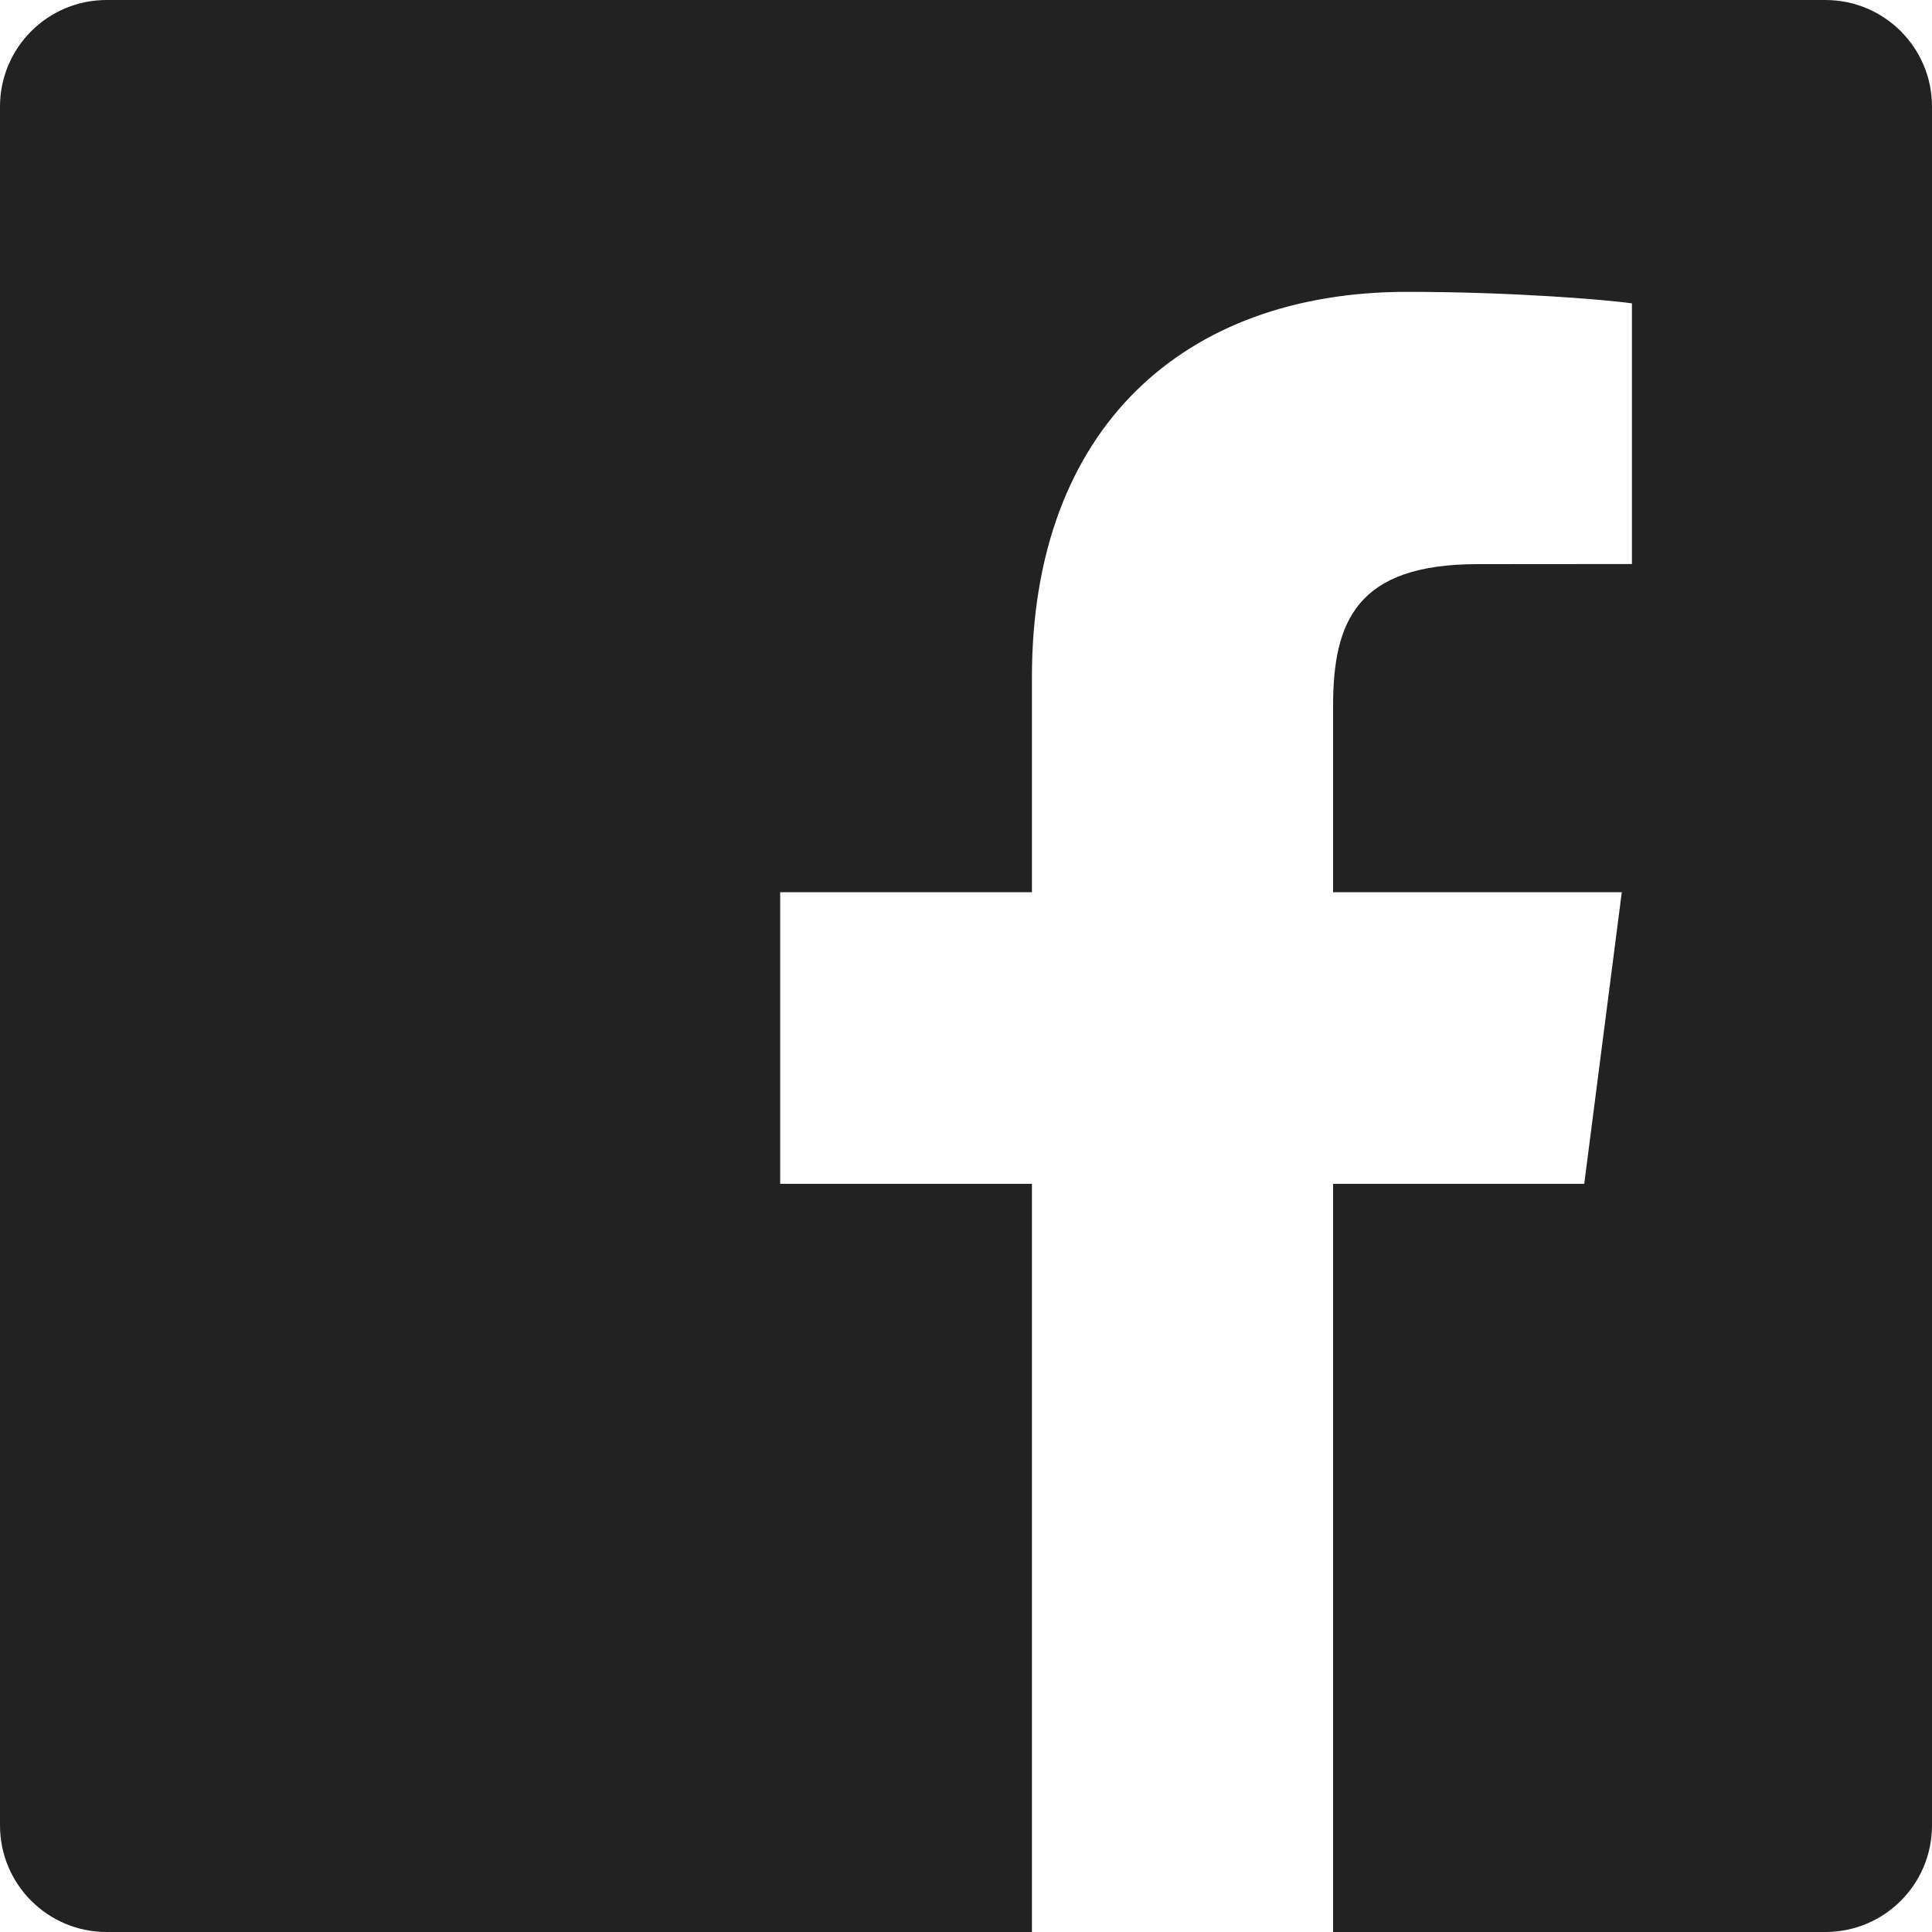
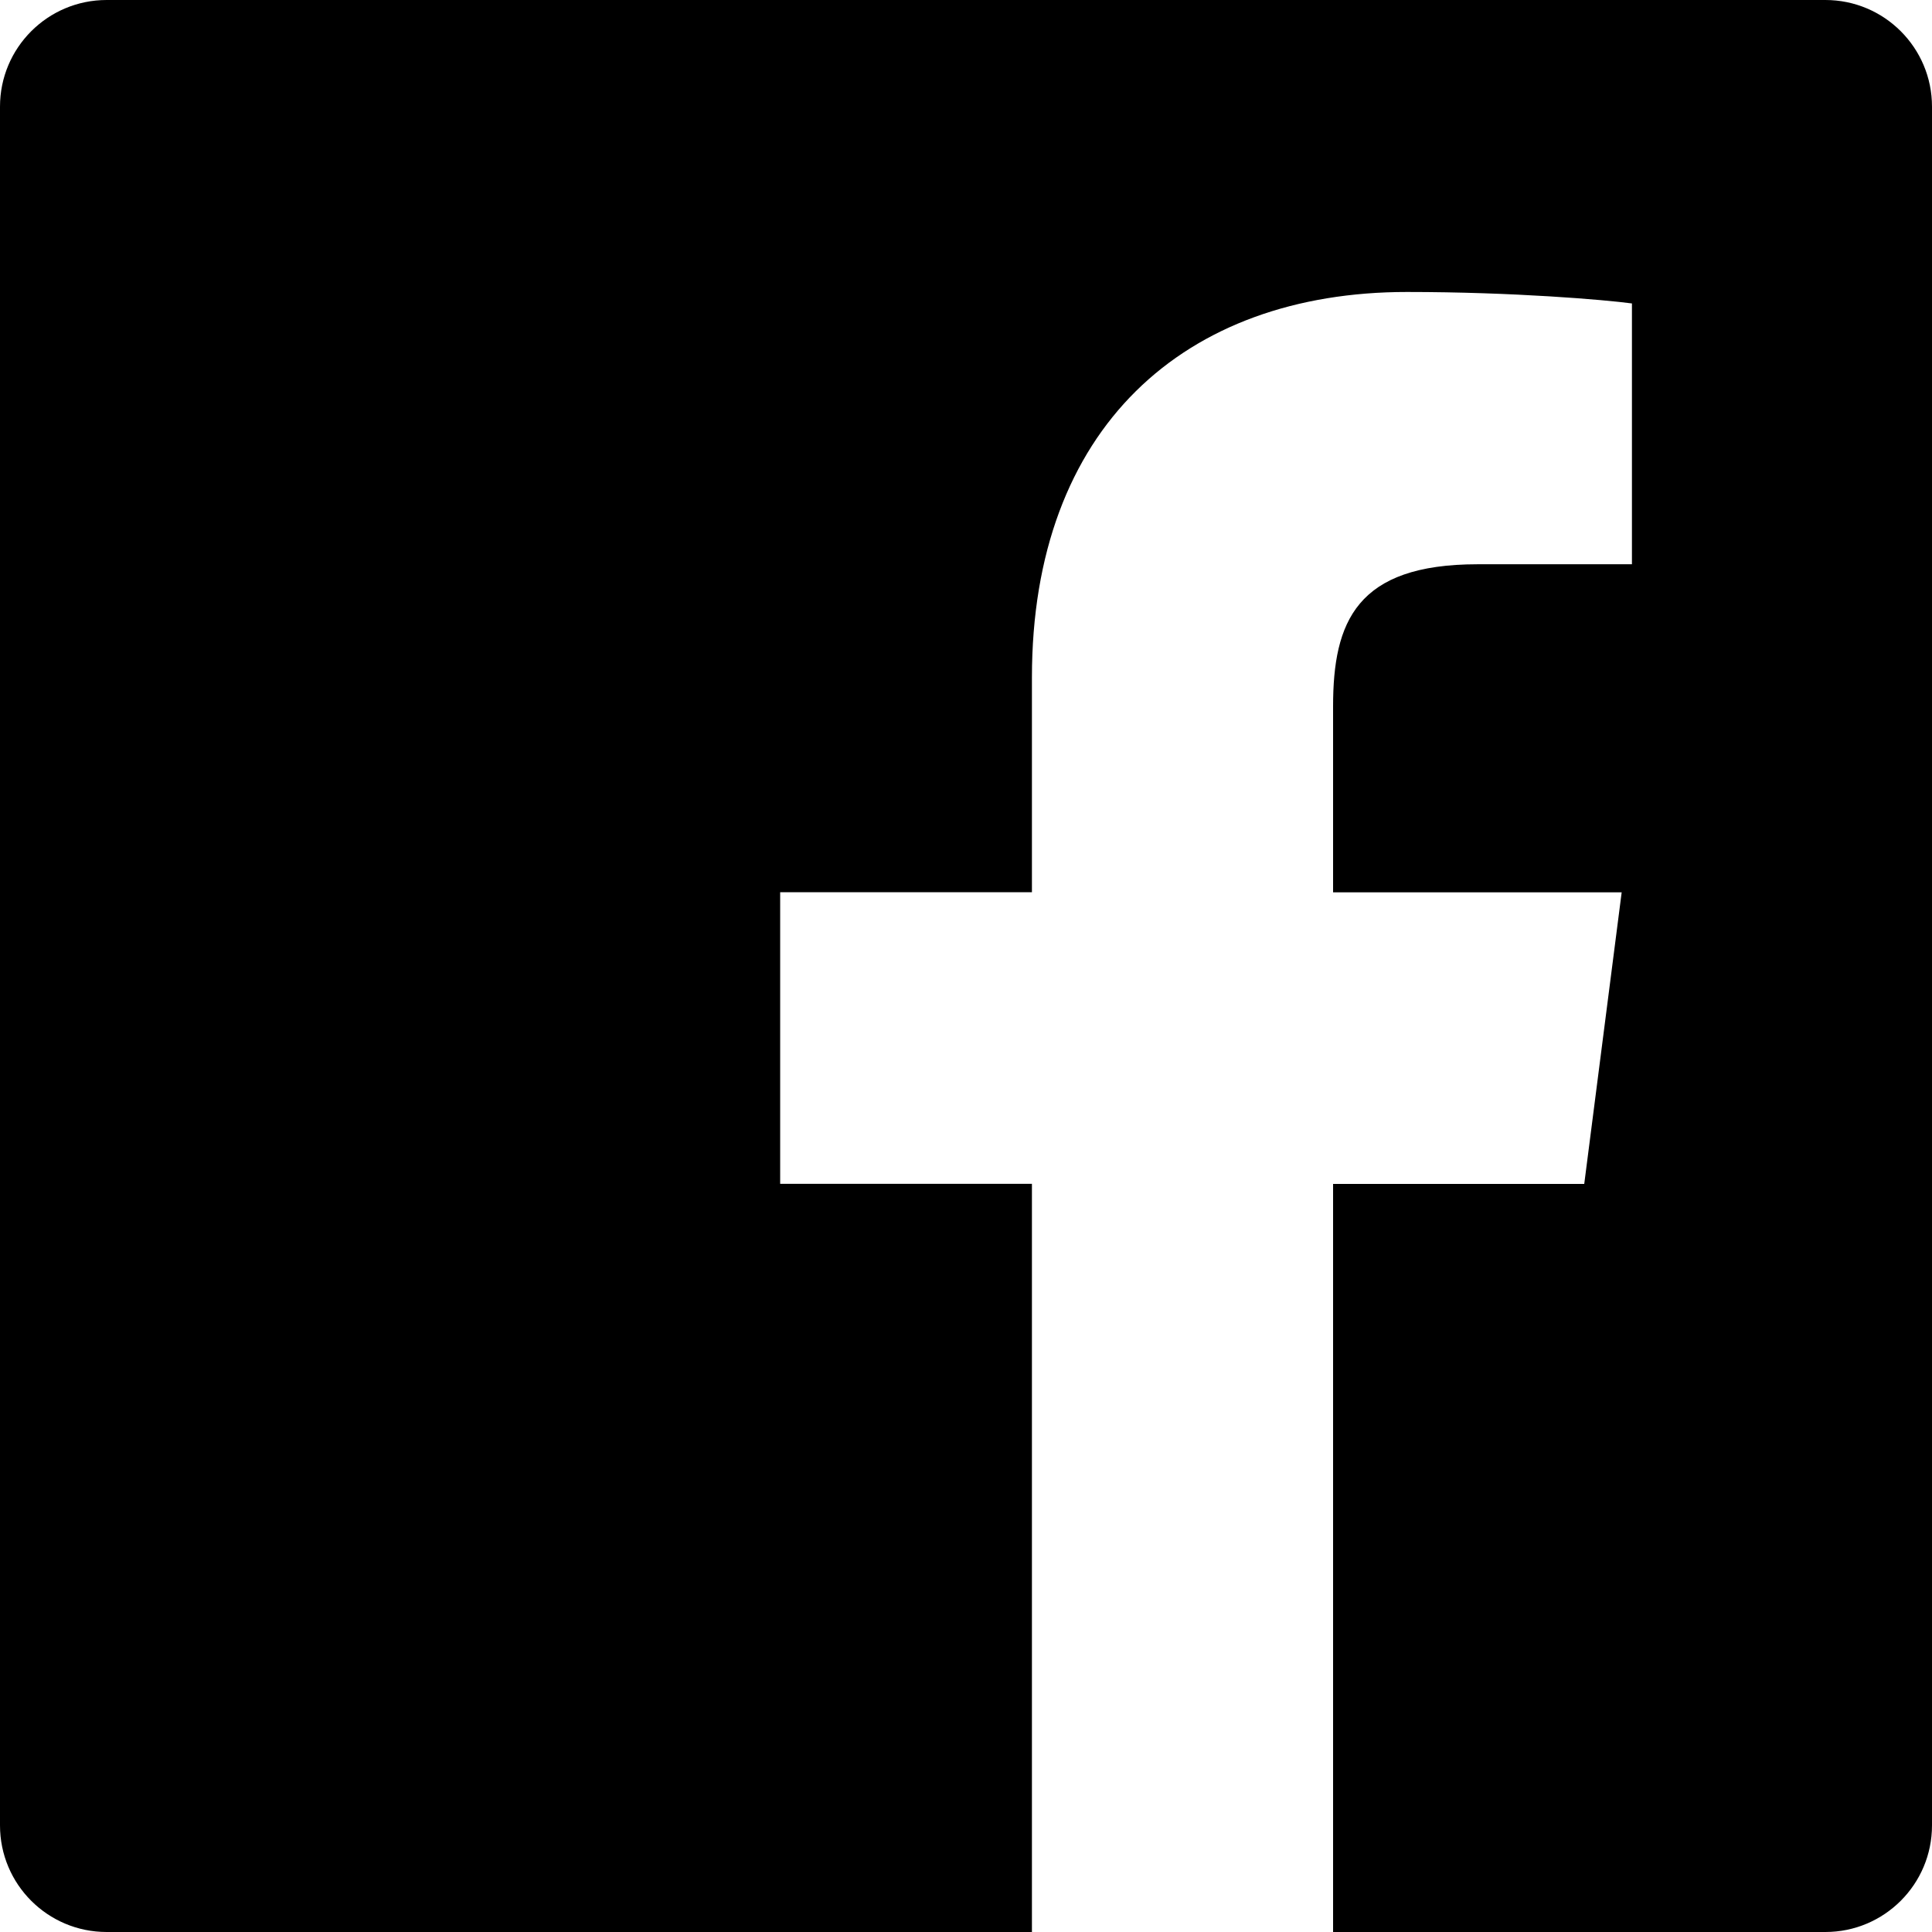
<svg xmlns="http://www.w3.org/2000/svg" width="16" height="16" viewBox="0 0 16 16">
-   <path fill="#222222" fill-rule="evenodd" d="M0.883,0 C0.395,0 0,0.395 0,0.883 L0,15.117 C0,15.605 0.395,16 0.883,16 L8.546,16 L8.546,9.804 L6.461,9.804 L6.461,7.389 L8.546,7.389 L8.546,5.608 C8.546,3.542 9.808,2.417 11.652,2.417 C12.535,2.417 13.294,2.482 13.515,2.512 L13.515,4.671 L12.236,4.672 C11.234,4.672 11.04,5.148 11.04,5.848 L11.04,7.389 L13.431,7.389 L13.12,9.804 L11.04,9.804 L11.04,16 L15.117,16 C15.605,16 16,15.605 16,15.117 L16,0.883 C16,0.395 15.605,0 15.117,0 L0.883,0 Z" />
+   <path fill-rule="evenodd" d="M.883 0A.883.883 0 0 0 0 .883v14.234c0 .488.395.883.883.883h7.663V9.804H6.461V7.389h2.085V5.61c0-2.067 1.262-3.192 3.106-3.192.883 0 1.642.065 1.863.095v2.16h-1.279c-1.002 0-1.196.476-1.196 1.176V7.39h2.39l-.31 2.415h-2.08V16h4.077a.883.883 0 0 0 .883-.883V.883A.883.883 0 0 0 15.117 0H.883z" />
</svg>
